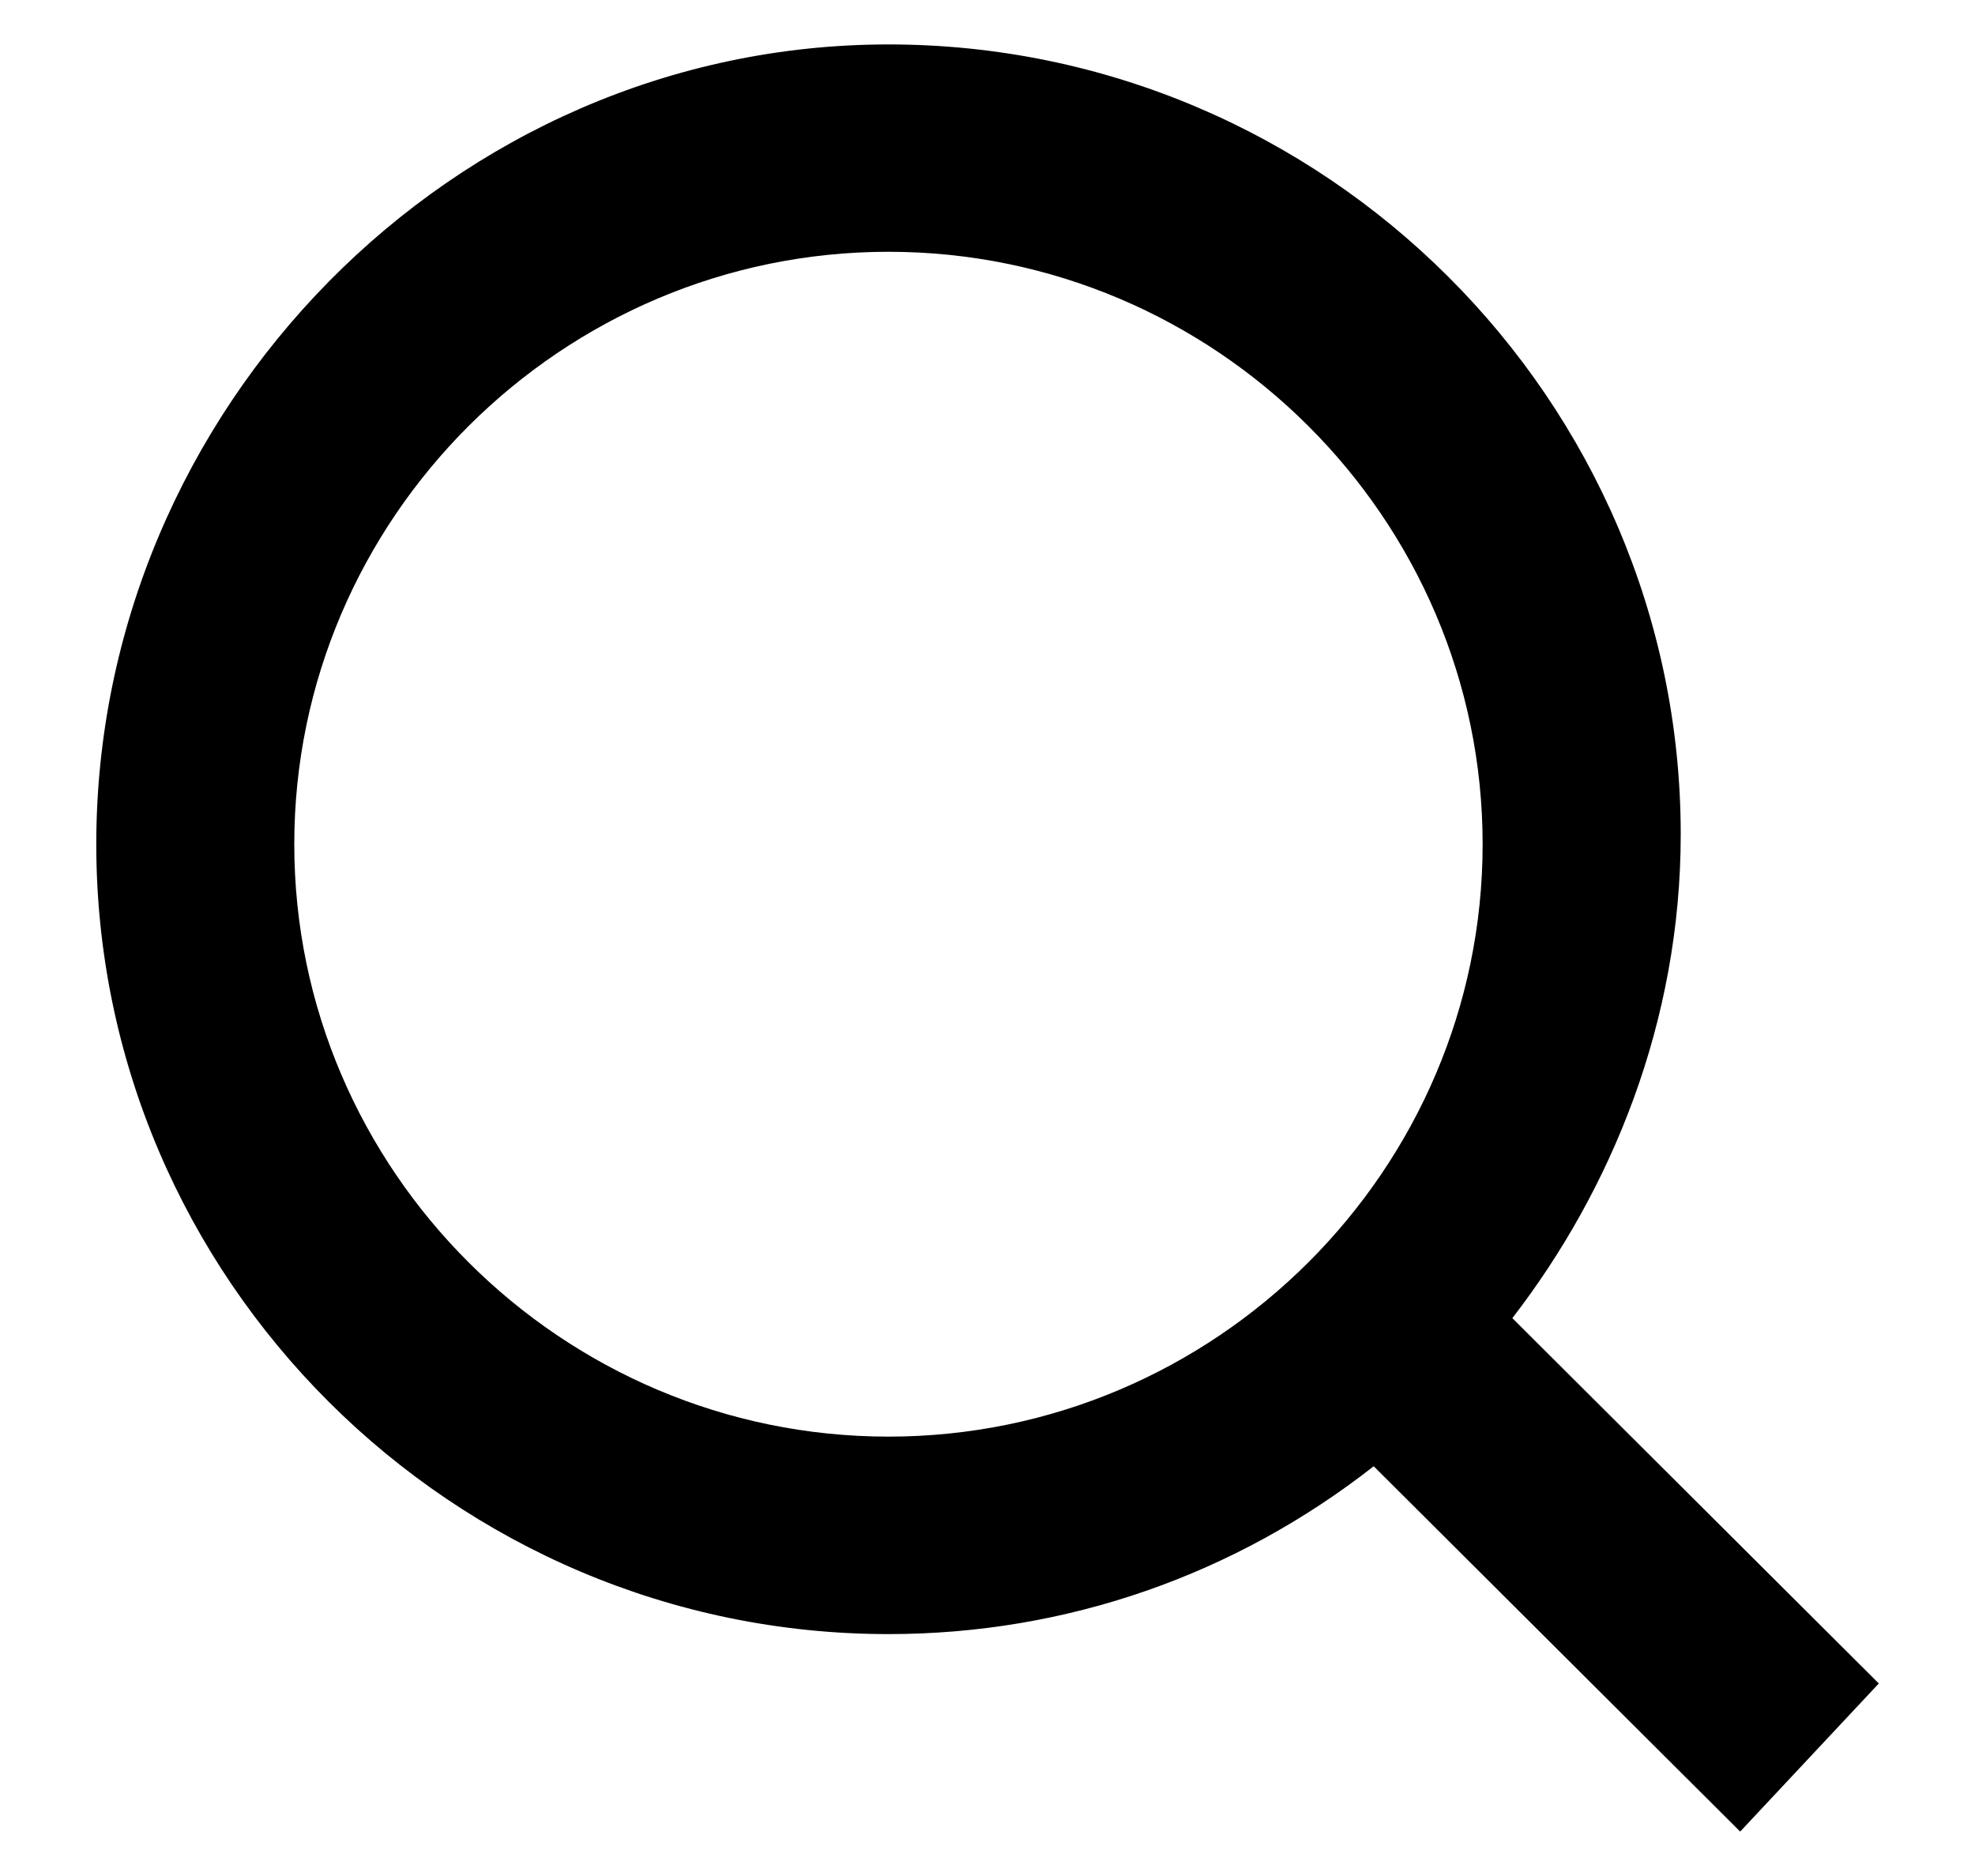
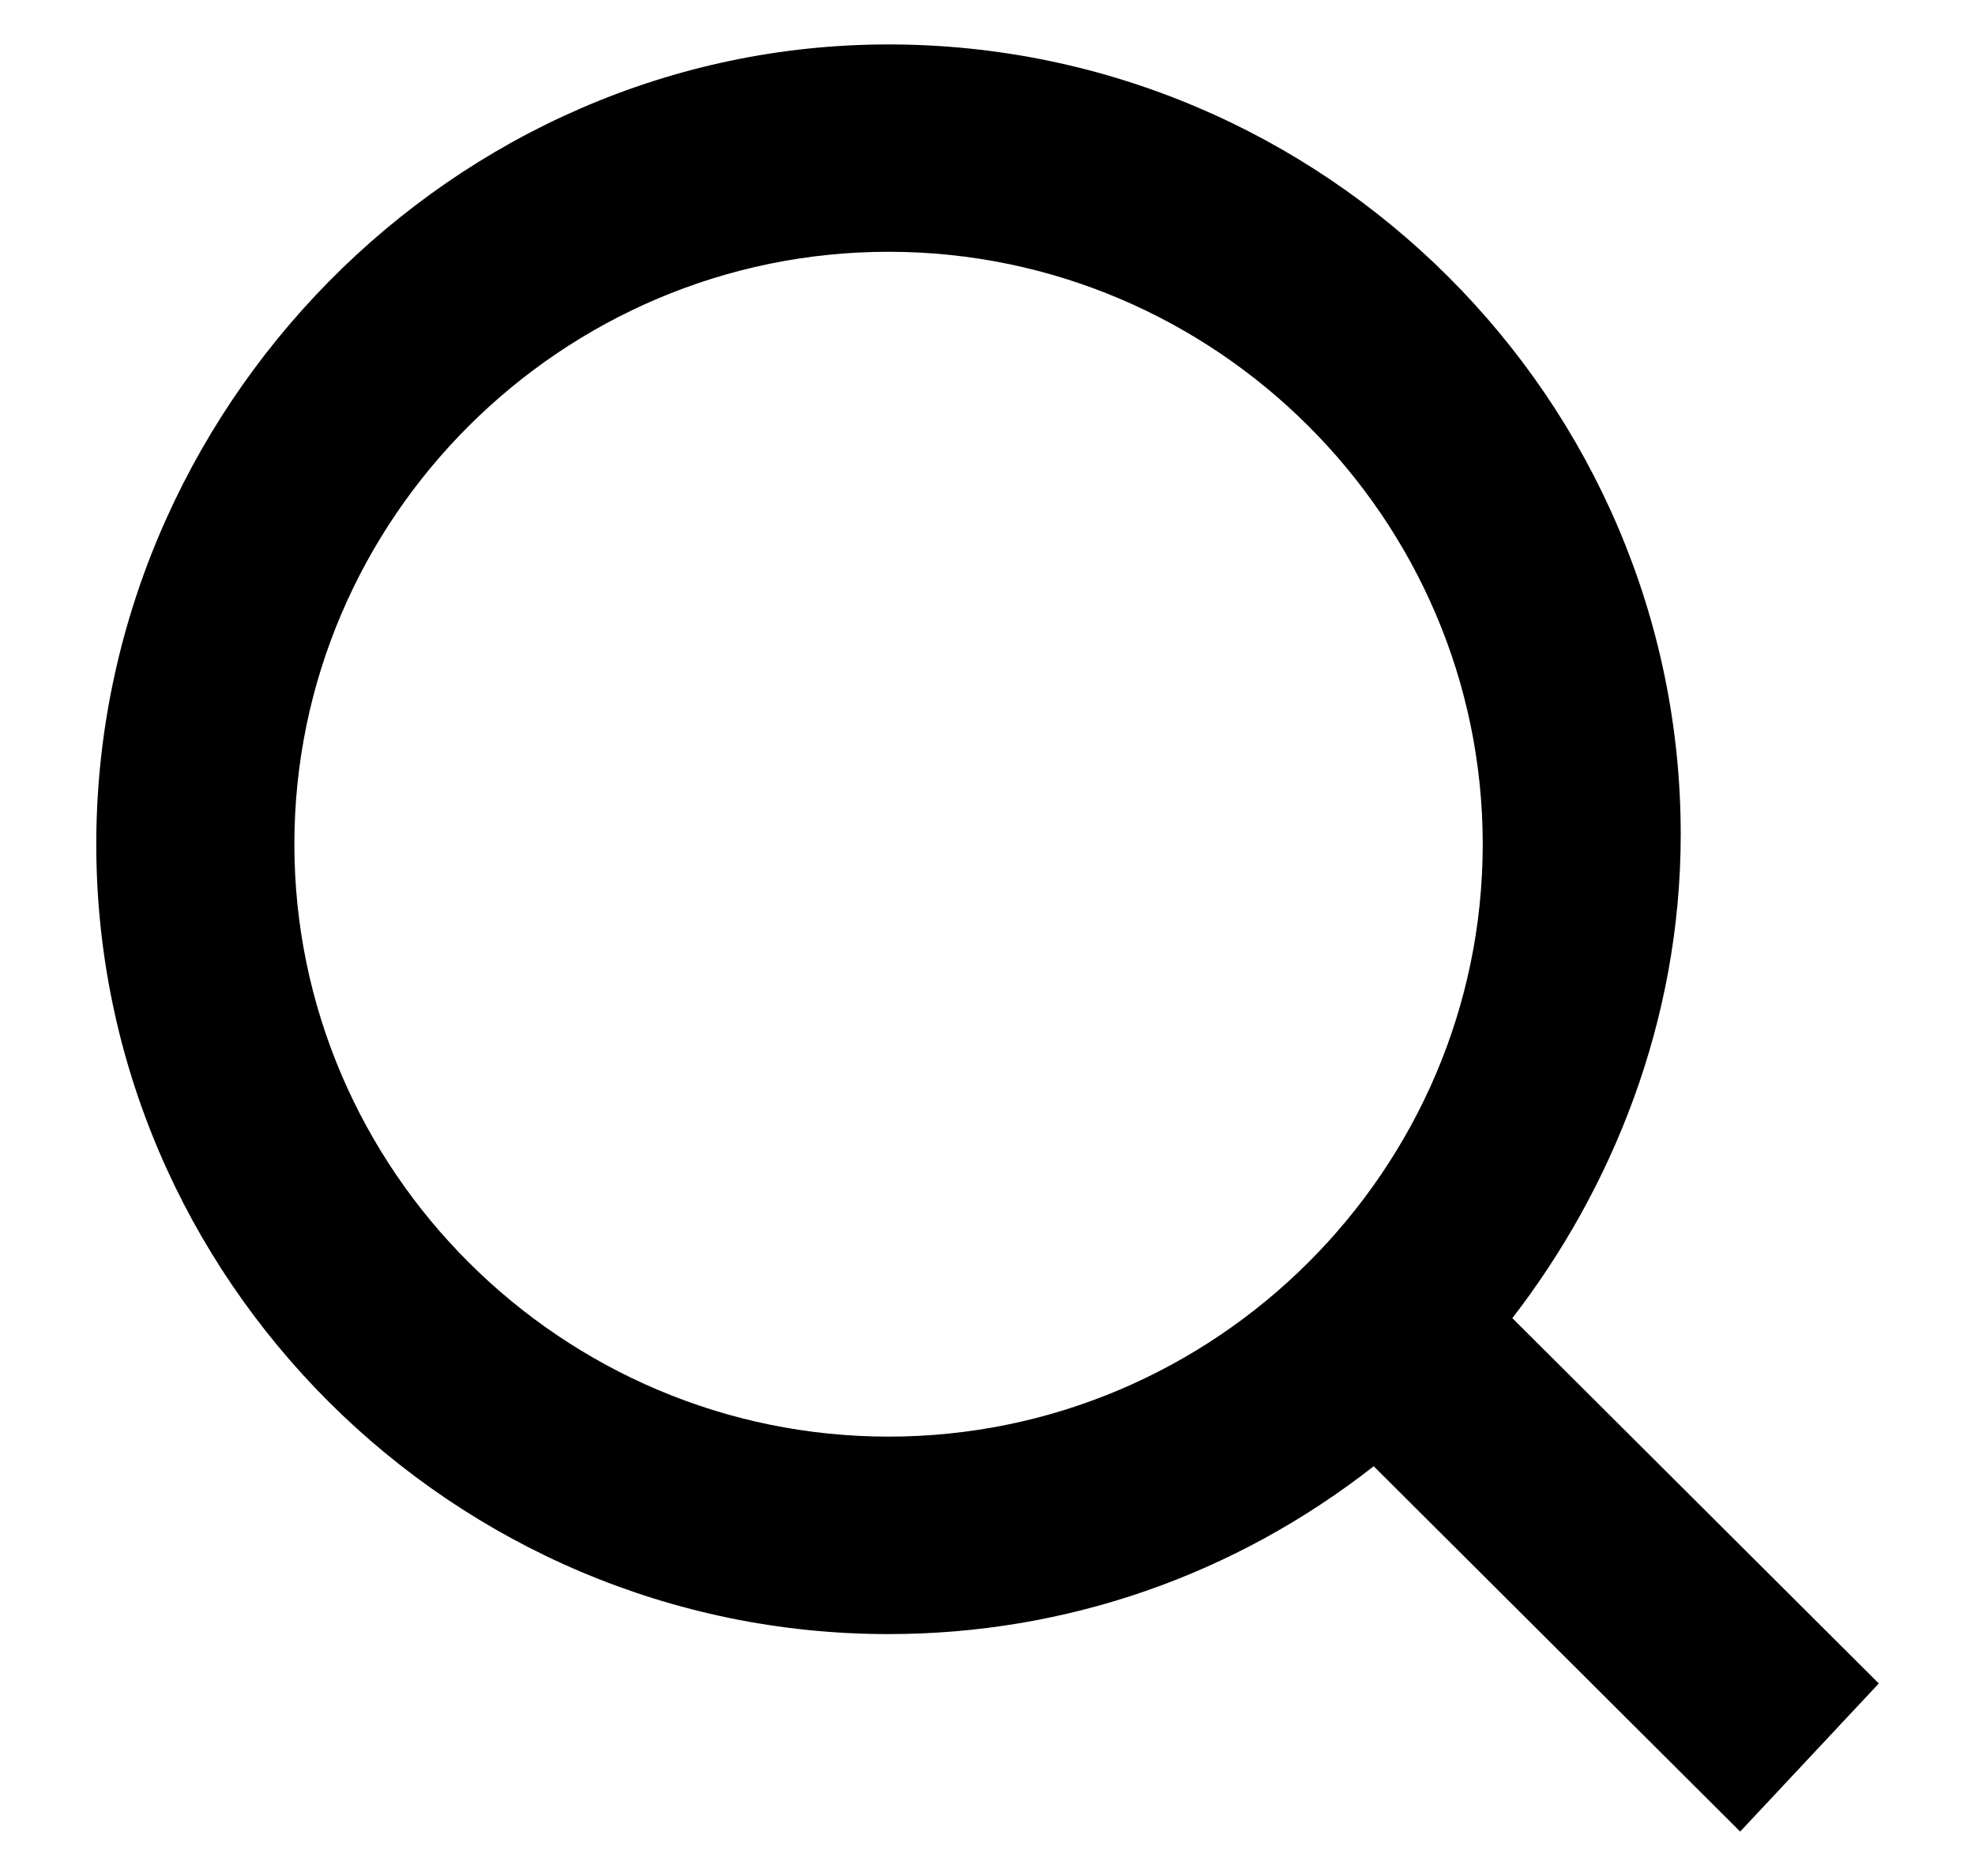
- <svg xmlns="http://www.w3.org/2000/svg" width="20" height="19" viewBox="0 0 20 19" fill="none">
-   <path d="M19.026 17.05L15.315 13.35C16.318 12.05 17.02 10.35 17.02 8.45C17.02 4.05 13.41 0.45 8.997 0.45C4.585 0.45 0.975 4.15 0.975 8.55C0.975 12.95 4.585 16.55 8.997 16.55C10.802 16.55 12.507 15.95 13.911 14.85L17.622 18.55L19.026 17.05ZM8.997 14.55C5.688 14.55 2.98 11.85 2.98 8.55C2.98 5.25 5.688 2.55 8.997 2.55C12.307 2.55 15.014 5.25 15.014 8.55C15.014 11.85 12.307 14.55 8.997 14.55Z" fill="black" />
+ <svg xmlns="http://www.w3.org/2000/svg" width="20" height="19" fill="none" viewBox="0 0 20 19">
+   <path fill="#000" d="m19.026 17.05-3.711-3.7c1.003-1.3 1.705-3 1.705-4.9 0-4.4-3.61-8-8.023-8C4.585.45.975 4.15.975 8.55.975 12.95 4.585 16.55 8.997 16.55c1.805 0 3.51-.6 4.914-1.7l3.711 3.7 1.404-1.5Zm-10.028-2.5c-3.309 0-6.017-2.7-6.017-6 0-3.3 2.708-6 6.017-6 3.309 0 6.017 2.7 6.017 6 0 3.3-2.708 6-6.017 6Z" />
</svg>
